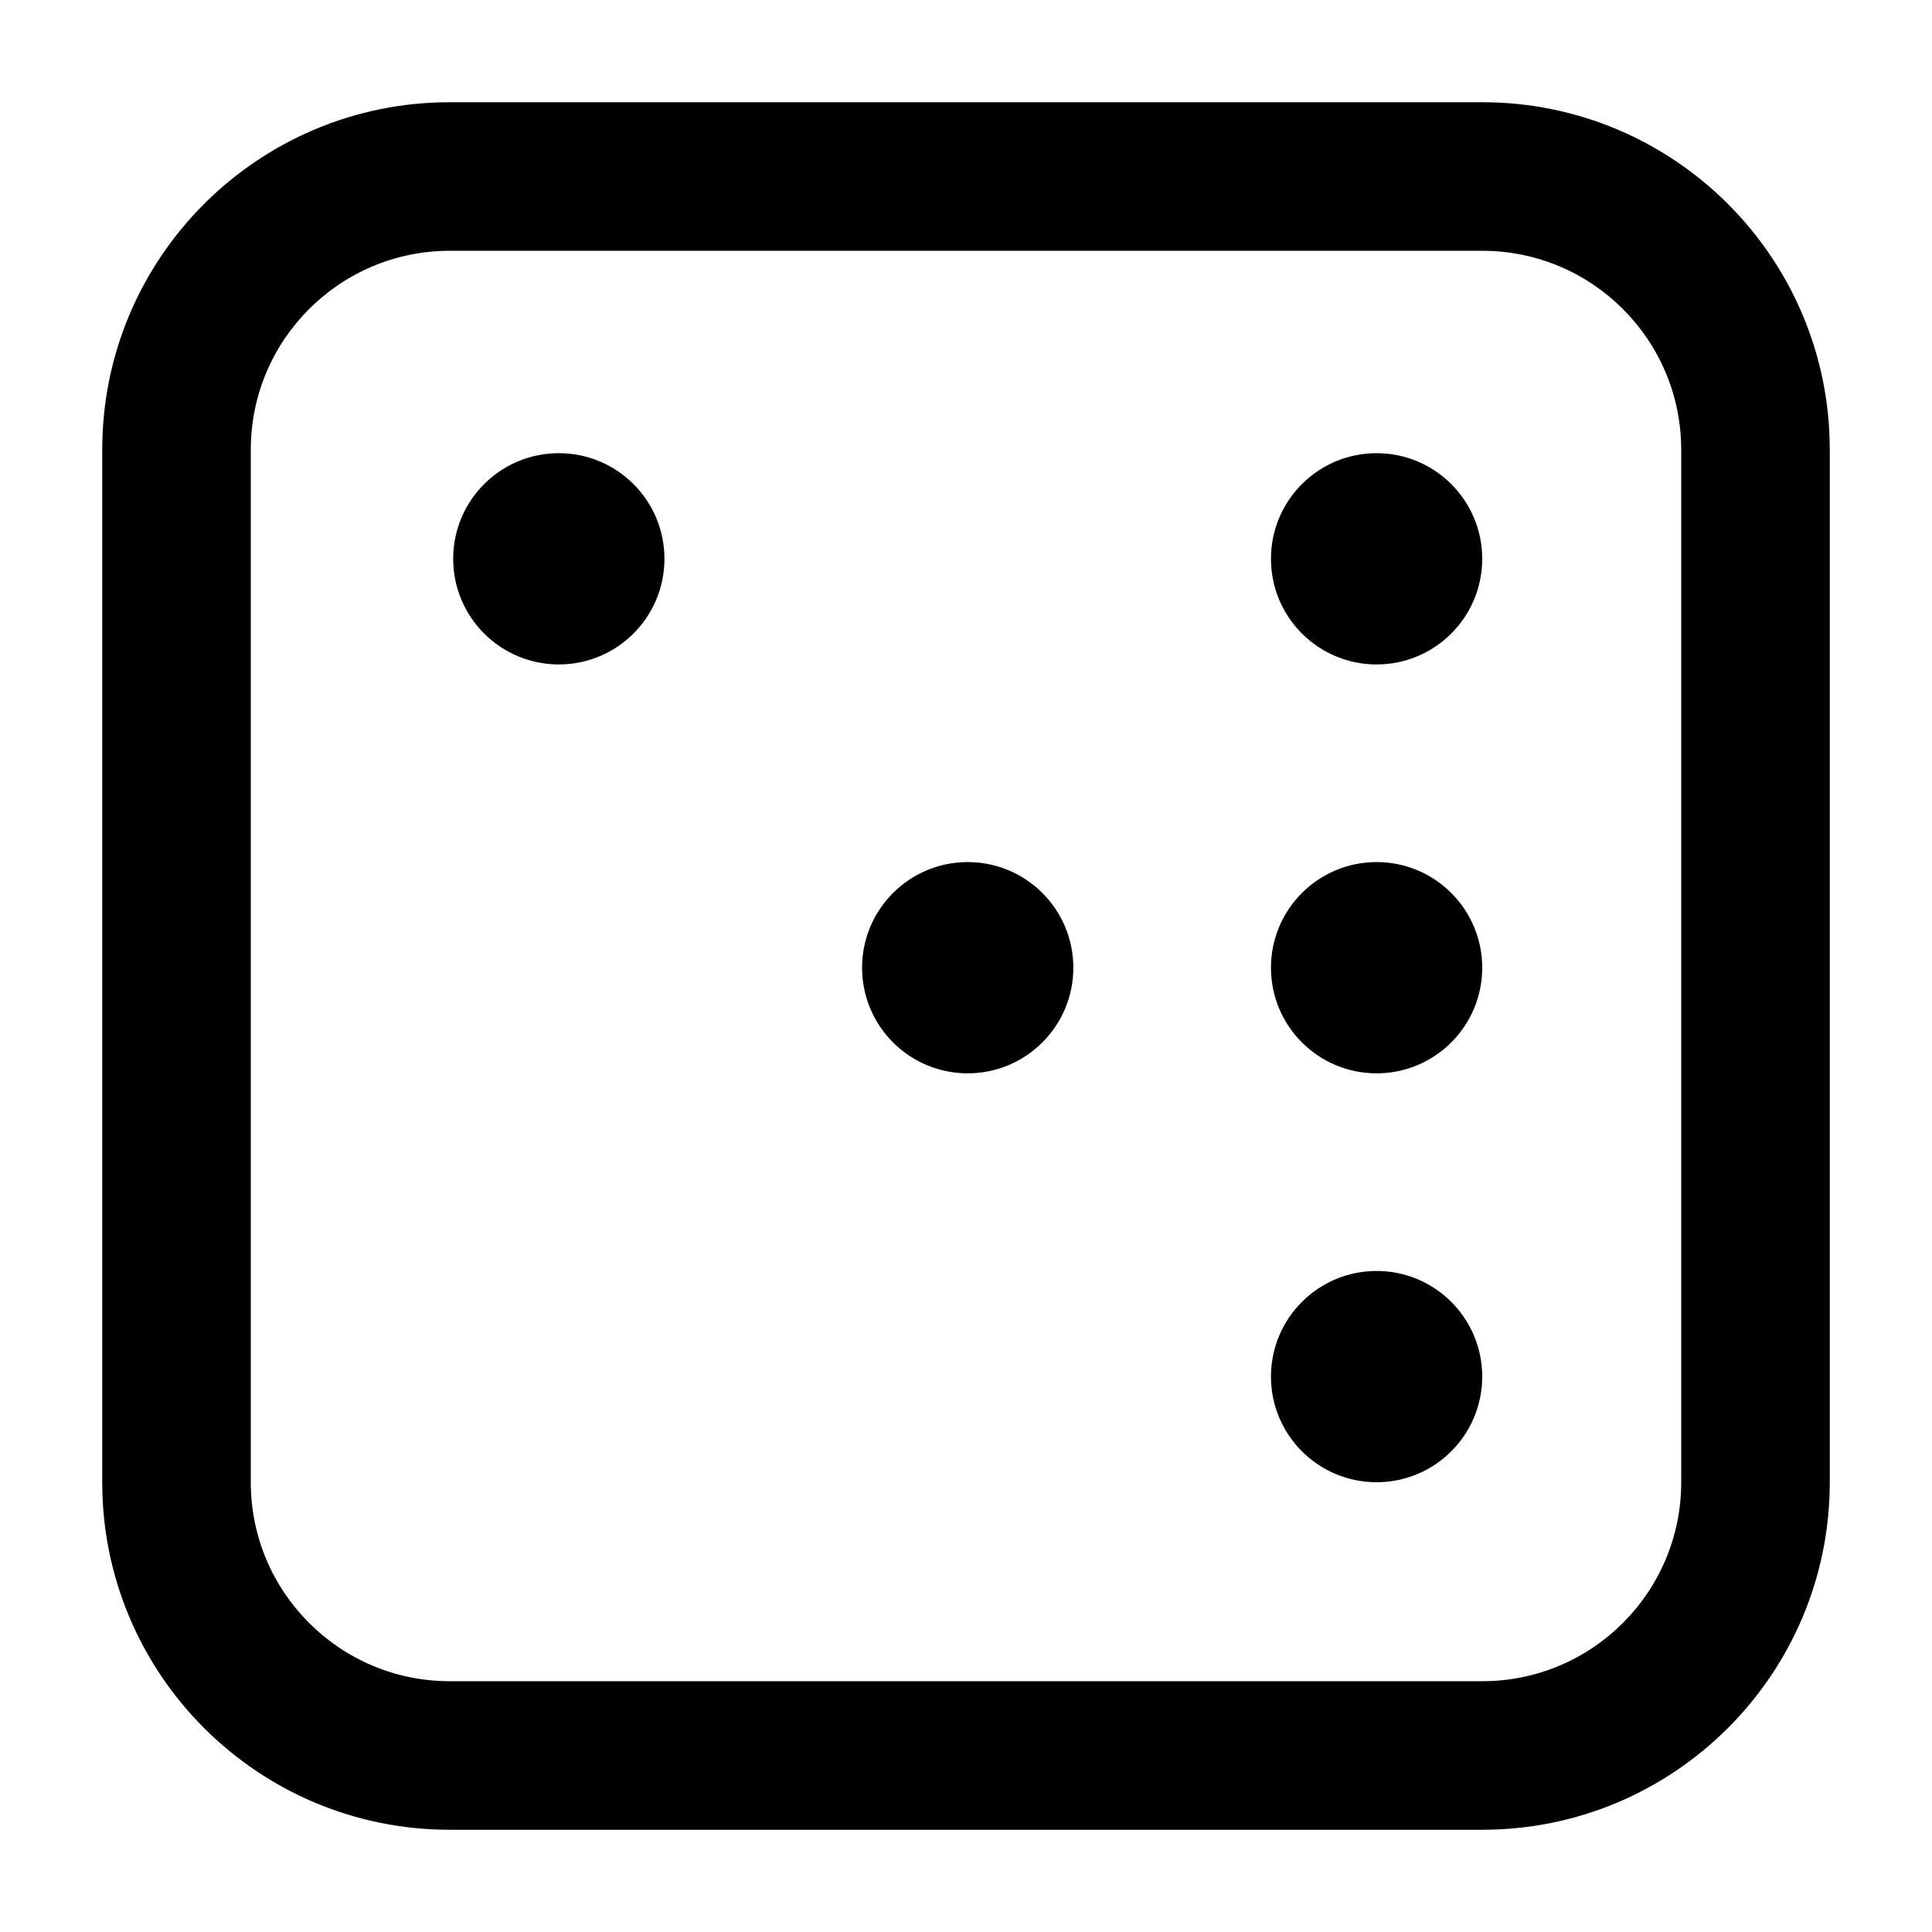
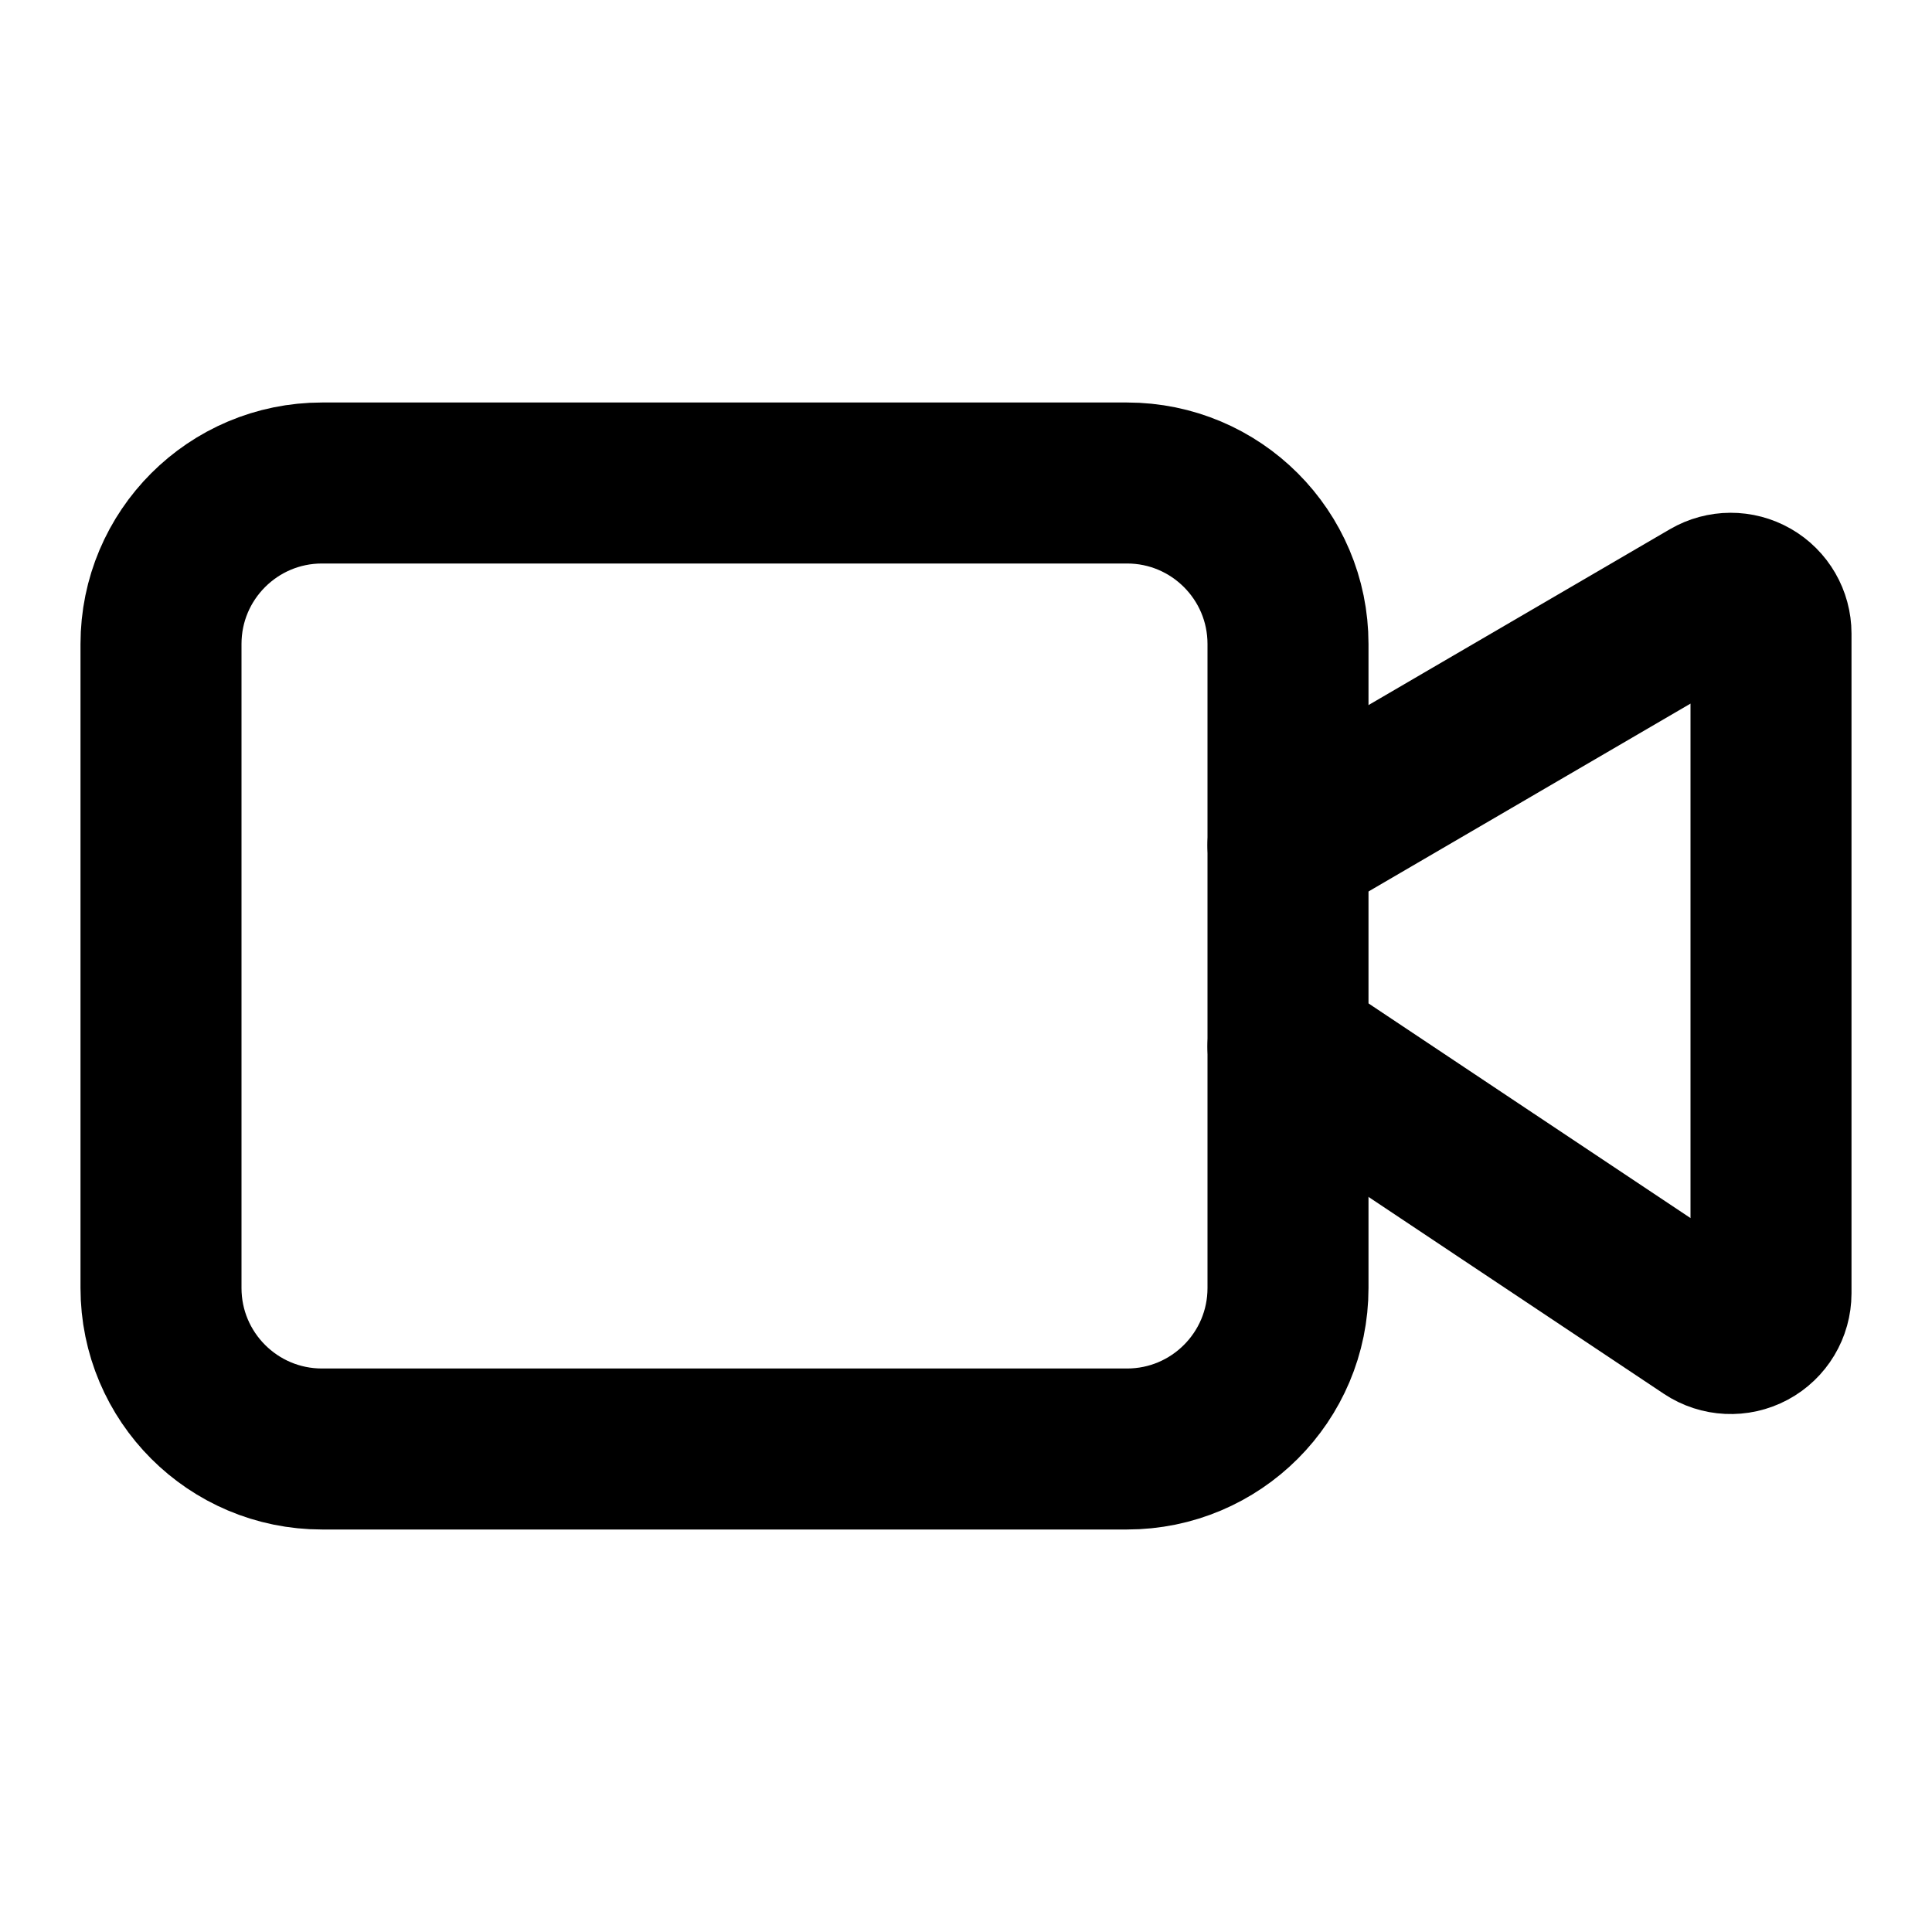
- <svg xmlns="http://www.w3.org/2000/svg" viewBox="0 0 28.35 28.35" fill="currentColor">
-   <path d="M6.6 1.5h15.15a5.1 5.1 0 0 1 5.1 5.1v15.15a5.1 5.1 0 0 1-5.1 5.1H6.6a5.1 5.1 0 0 1-5.1-5.1V6.6A5.1 5.1 0 0 1 6.6 1.5Zm0 2.18a2.92 2.92 0 0 0-2.92 2.92v15.15a2.92 2.92 0 0 0 2.92 2.92h15.15a2.92 2.92 0 0 0 2.92-2.92V6.6a2.92 2.92 0 0 0-2.92-2.92Z" />
-   <circle cx="8.20" cy="8.20" r="1.55" />
-   <circle cx="20.20" cy="8.20" r="1.55" />
-   <circle cx="14.20" cy="14.20" r="1.55" />
-   <circle cx="20.20" cy="14.20" r="1.55" />
-   <circle cx="20.20" cy="20.20" r="1.55" />
+ <svg xmlns="http://www.w3.org/2000/svg" viewBox="0 0 24 24">
+   <g fill="none" stroke="currentColor" stroke-width="2" stroke-linecap="round" stroke-linejoin="round">
+     <path d="m16 13 5.223 3.482a.5.5 0 0 0 .777-.416V7.87a.5.5 0 0 0-.752-.432L16 10.5" />
+     <rect x="2" y="6" width="14" height="12" rx="2" />
+   </g>
</svg>
